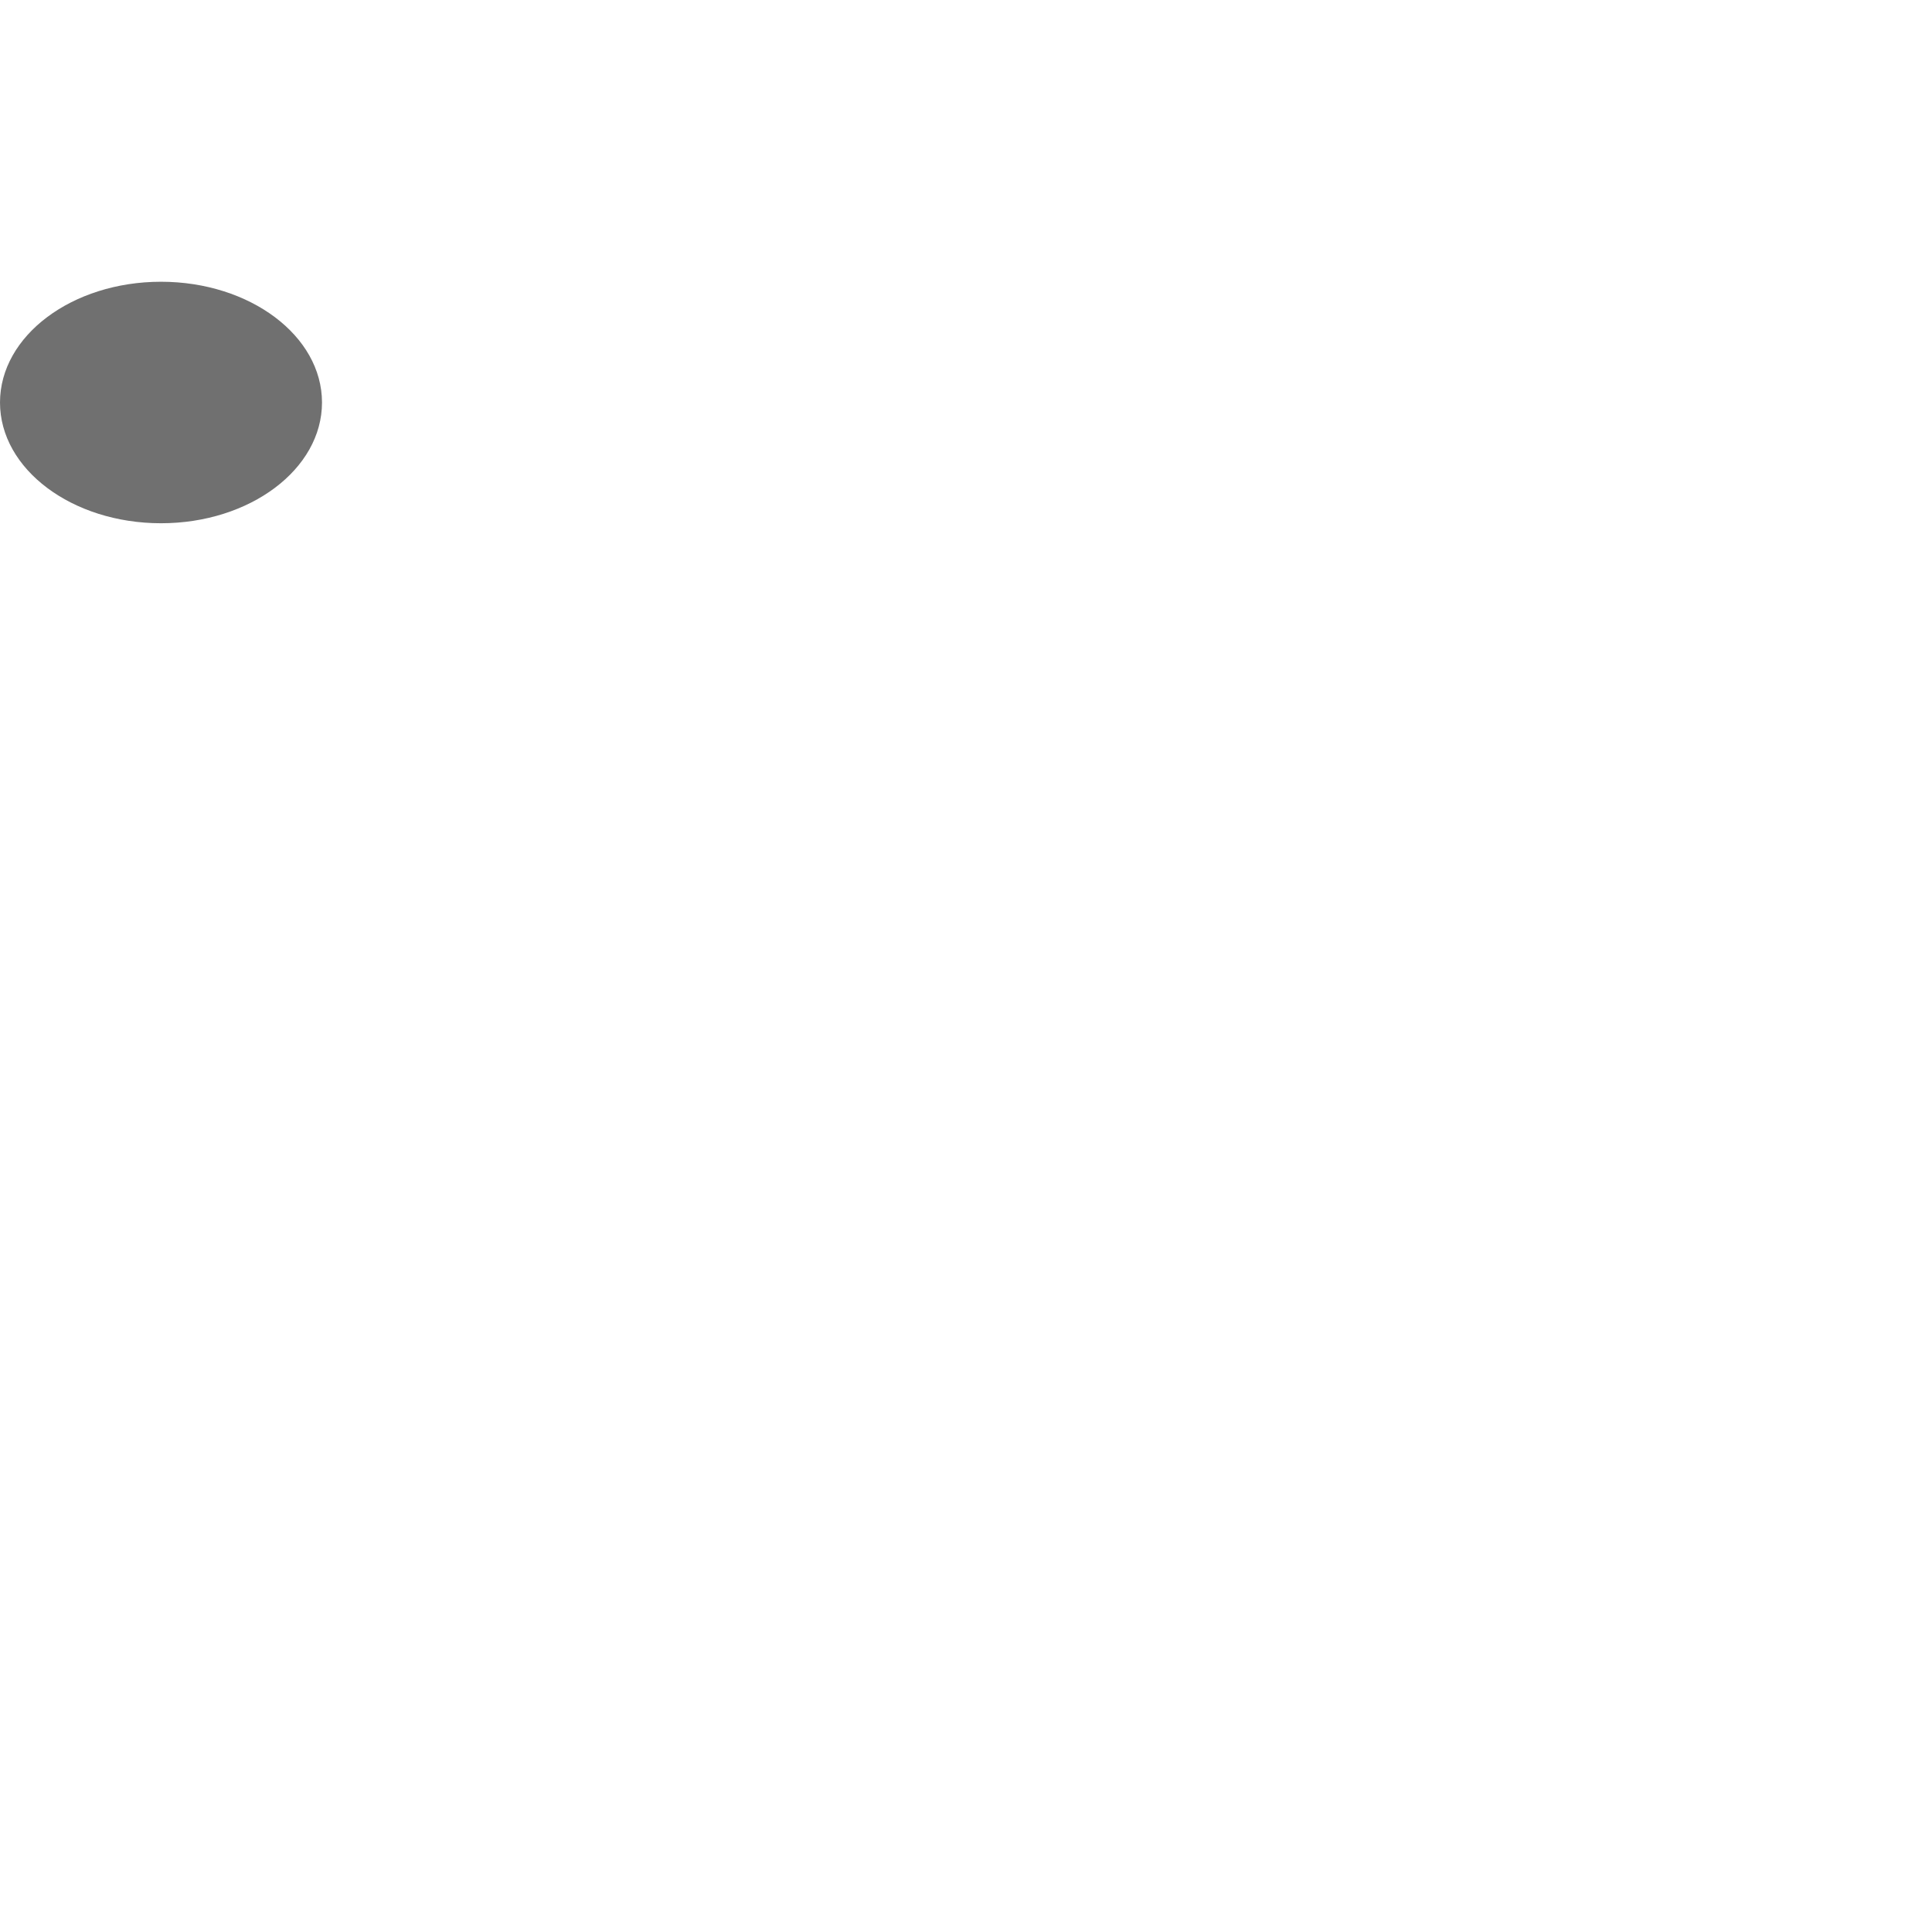
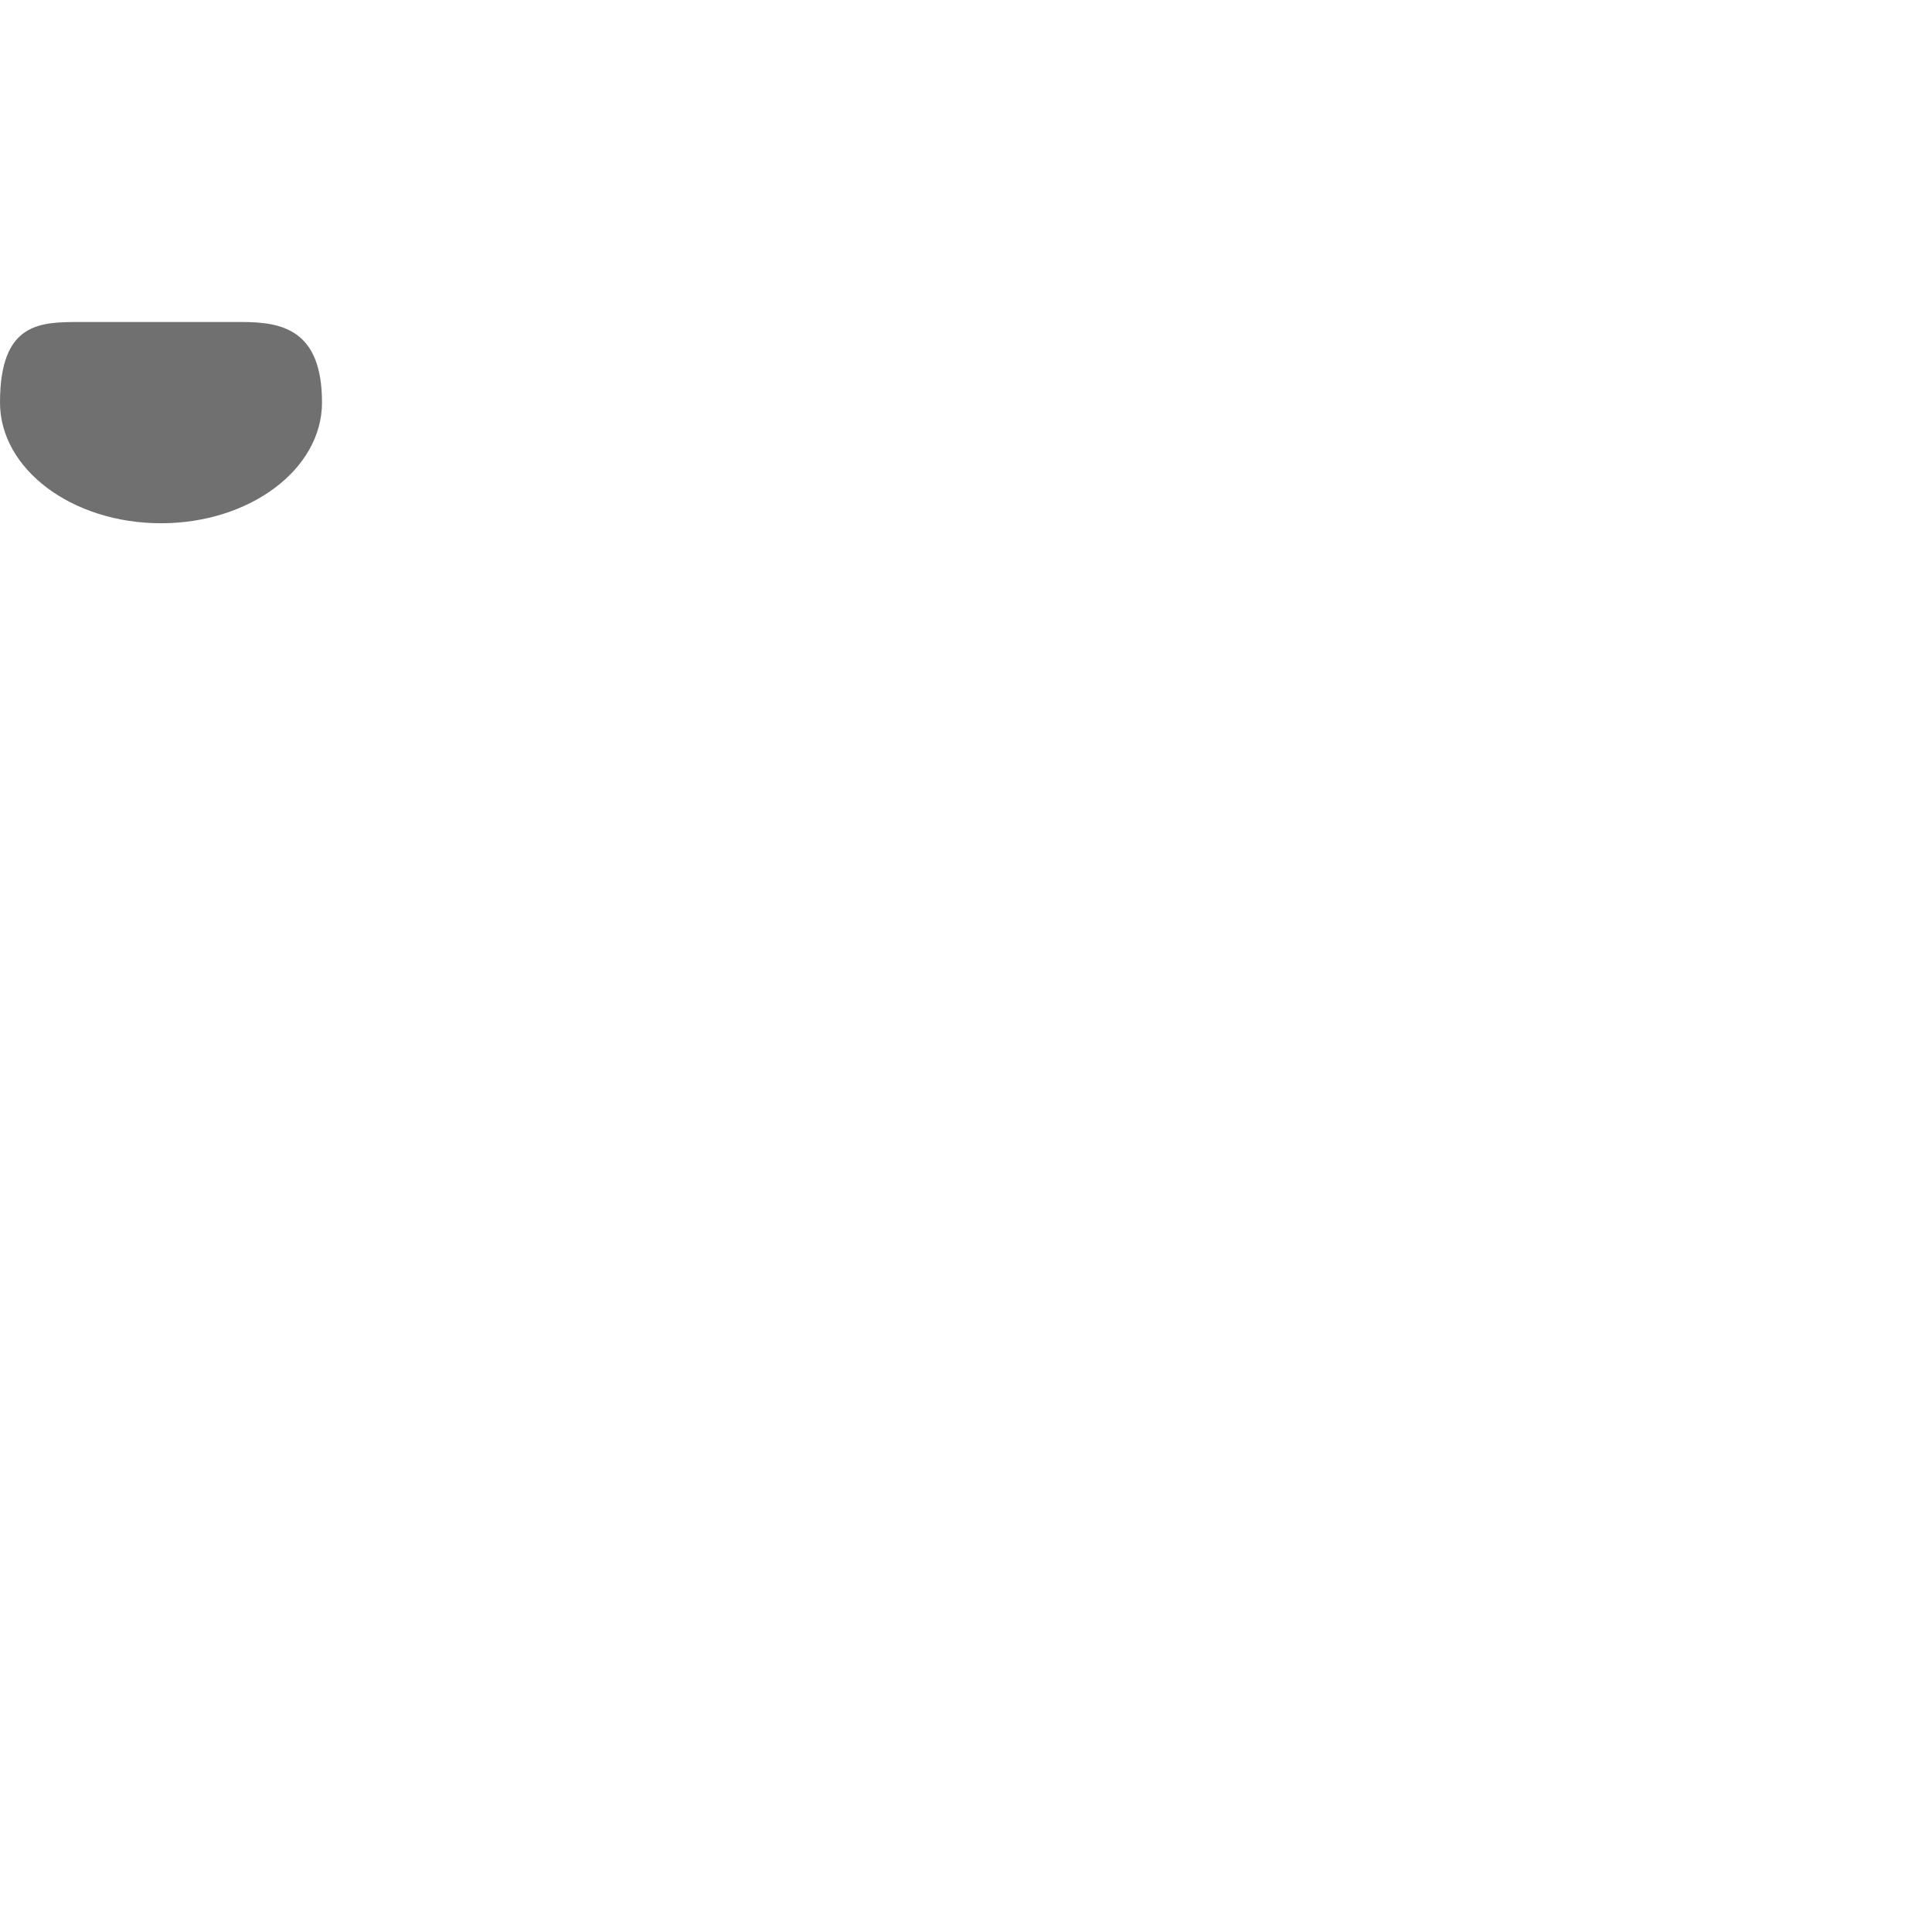
<svg xmlns="http://www.w3.org/2000/svg" width="1200" height="1200" viewBox="0 0 1200 1200" version="1.1" id="svg1" xml:space="preserve">
  <defs id="defs1" />
  <g id="layer1">
    <g id="layer1-0">
-       <ellipse style="fill:#000000;fill-opacity:0.56;fill-rule:evenodd;stroke-width:6.928;stroke-linecap:square;stroke-linejoin:bevel;stroke-miterlimit:4.5;stop-color:#000000" id="path39584" cx="100" cy="250" rx="100" ry="75" />
+       <path id="path39584" style="fill:#000000;fill-opacity:0.56;fill-rule:evenodd;stroke-width:6.928;stroke-linecap:square;stroke-linejoin:bevel;stroke-miterlimit:4.5;stop-color:#000000" d="m 50,200 c -25,0 -50,0 -50,50 0,41.421 44.772,75 100,75 55.228,0 100.004,-33.579 100,-75 -0.004,-45.439 -25,-50 -50,-50 z" />
    </g>
  </g>
</svg>
